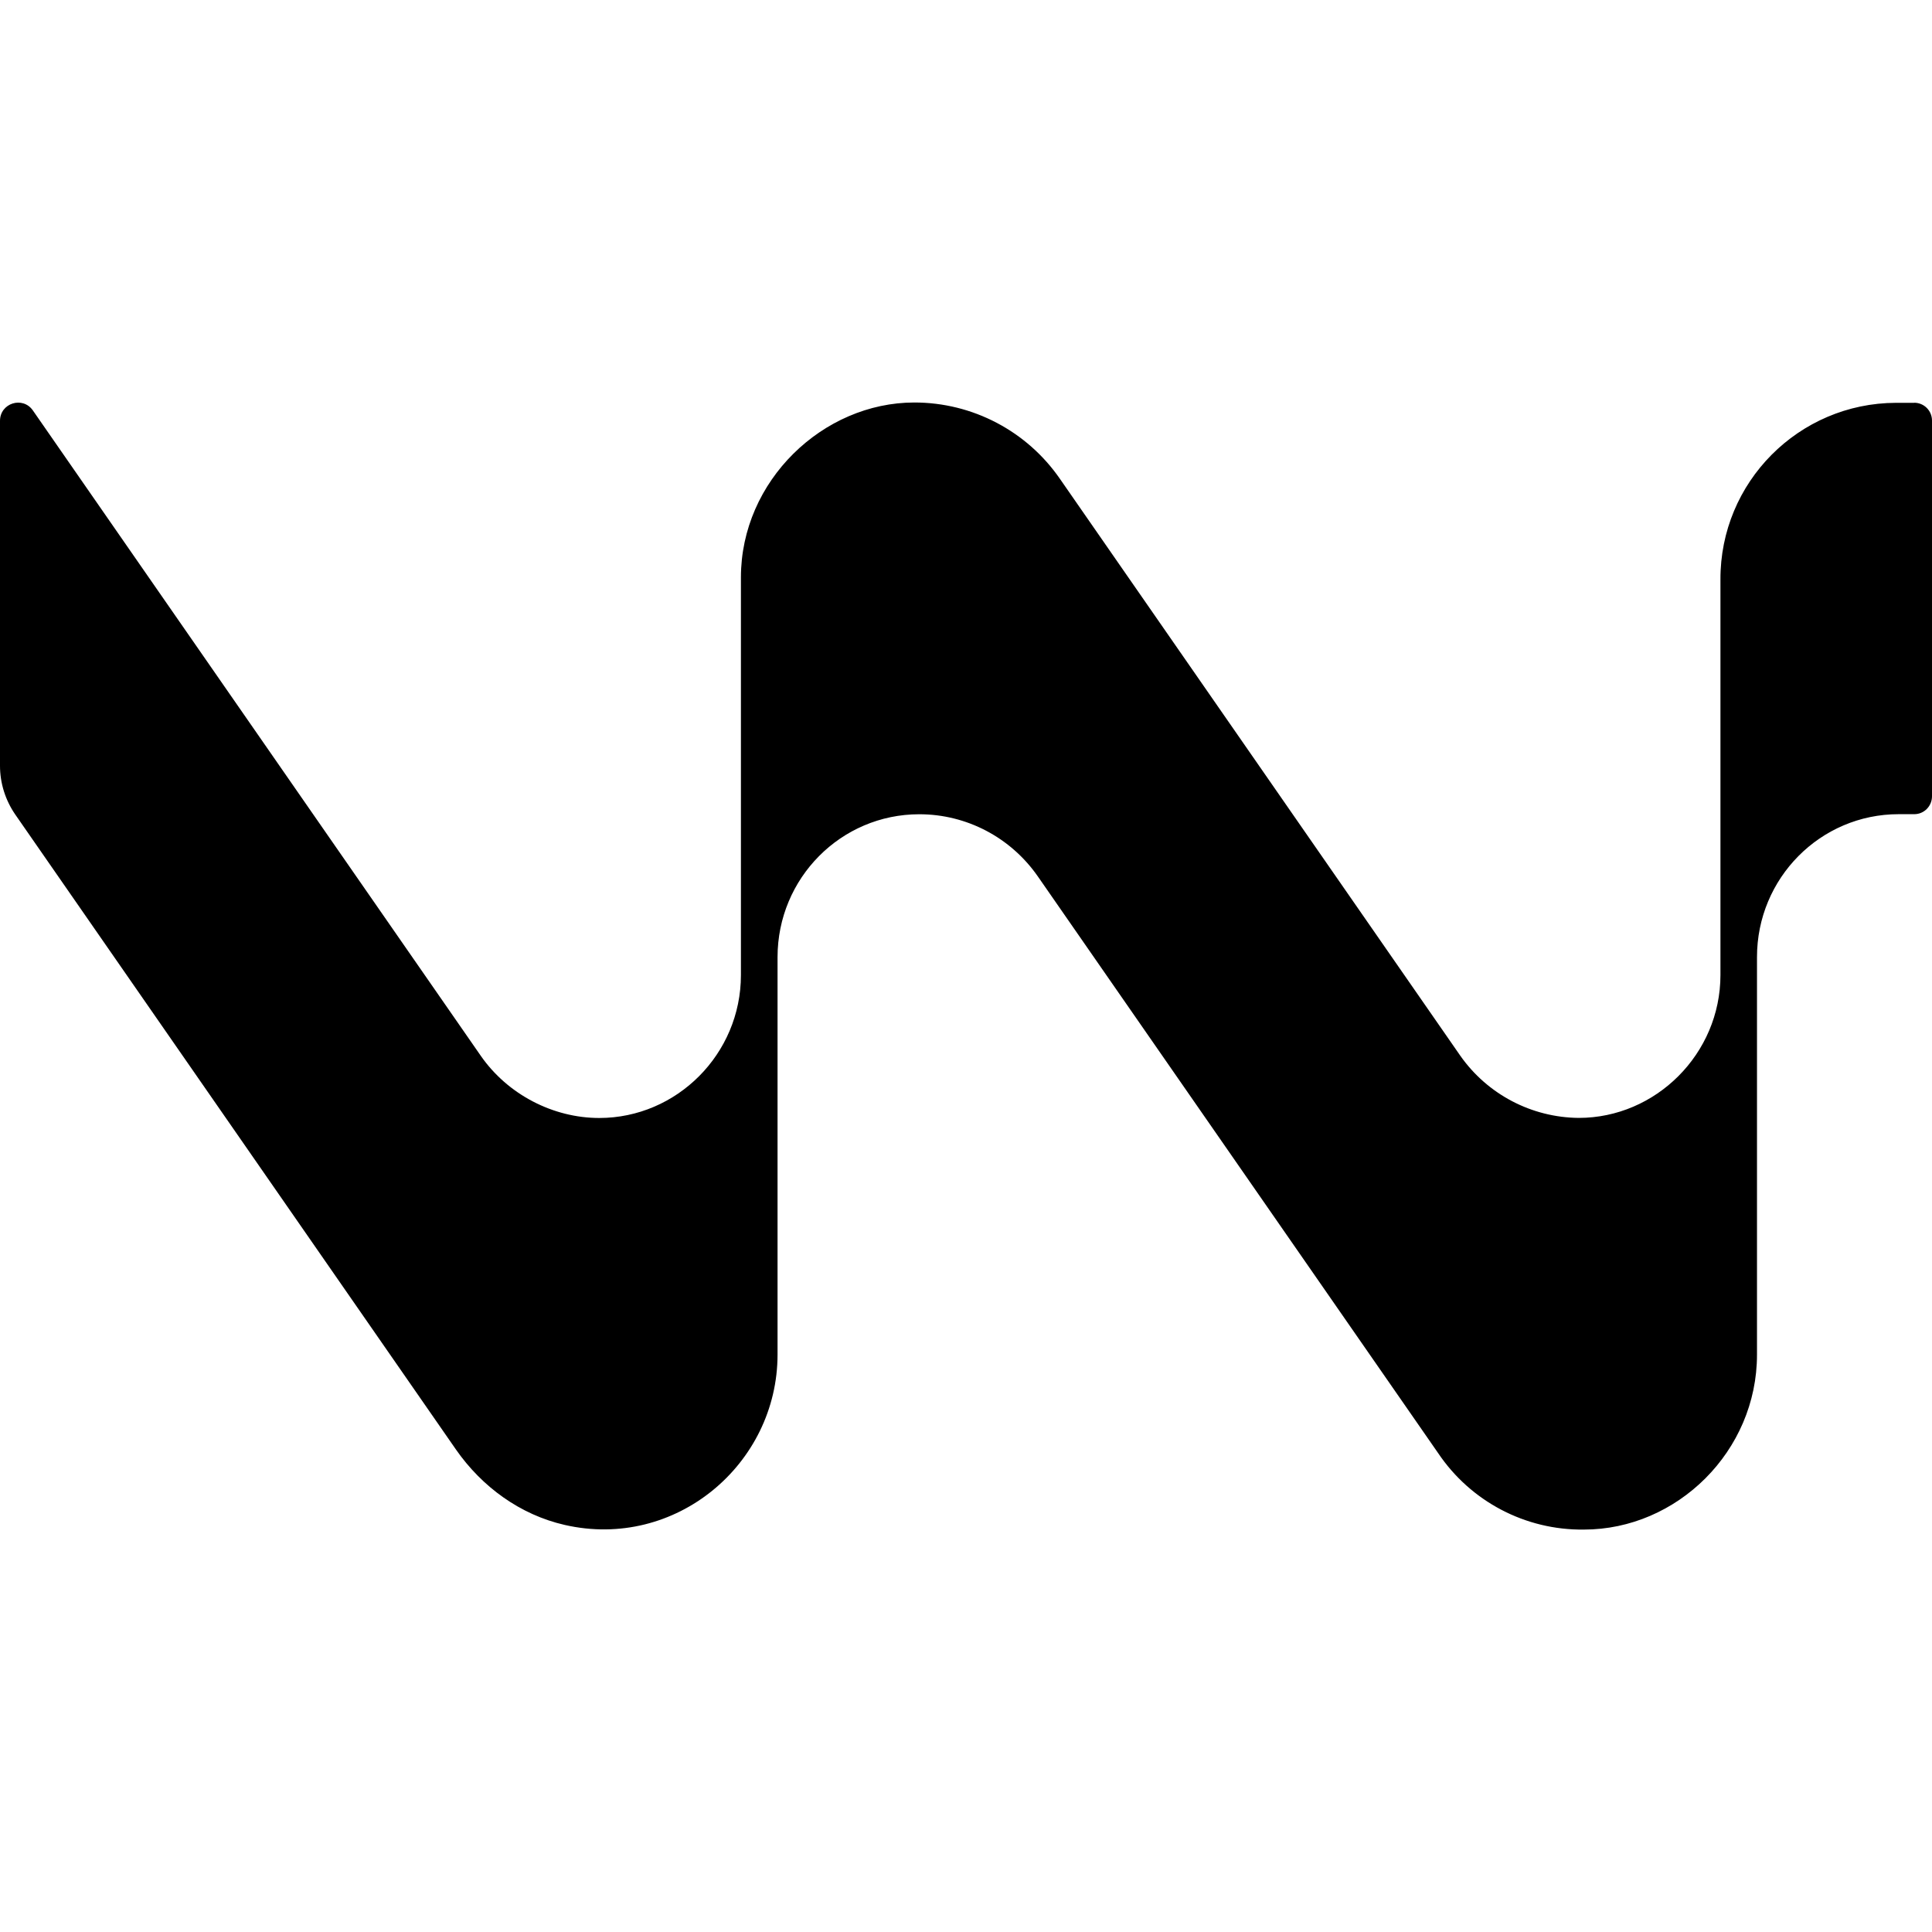
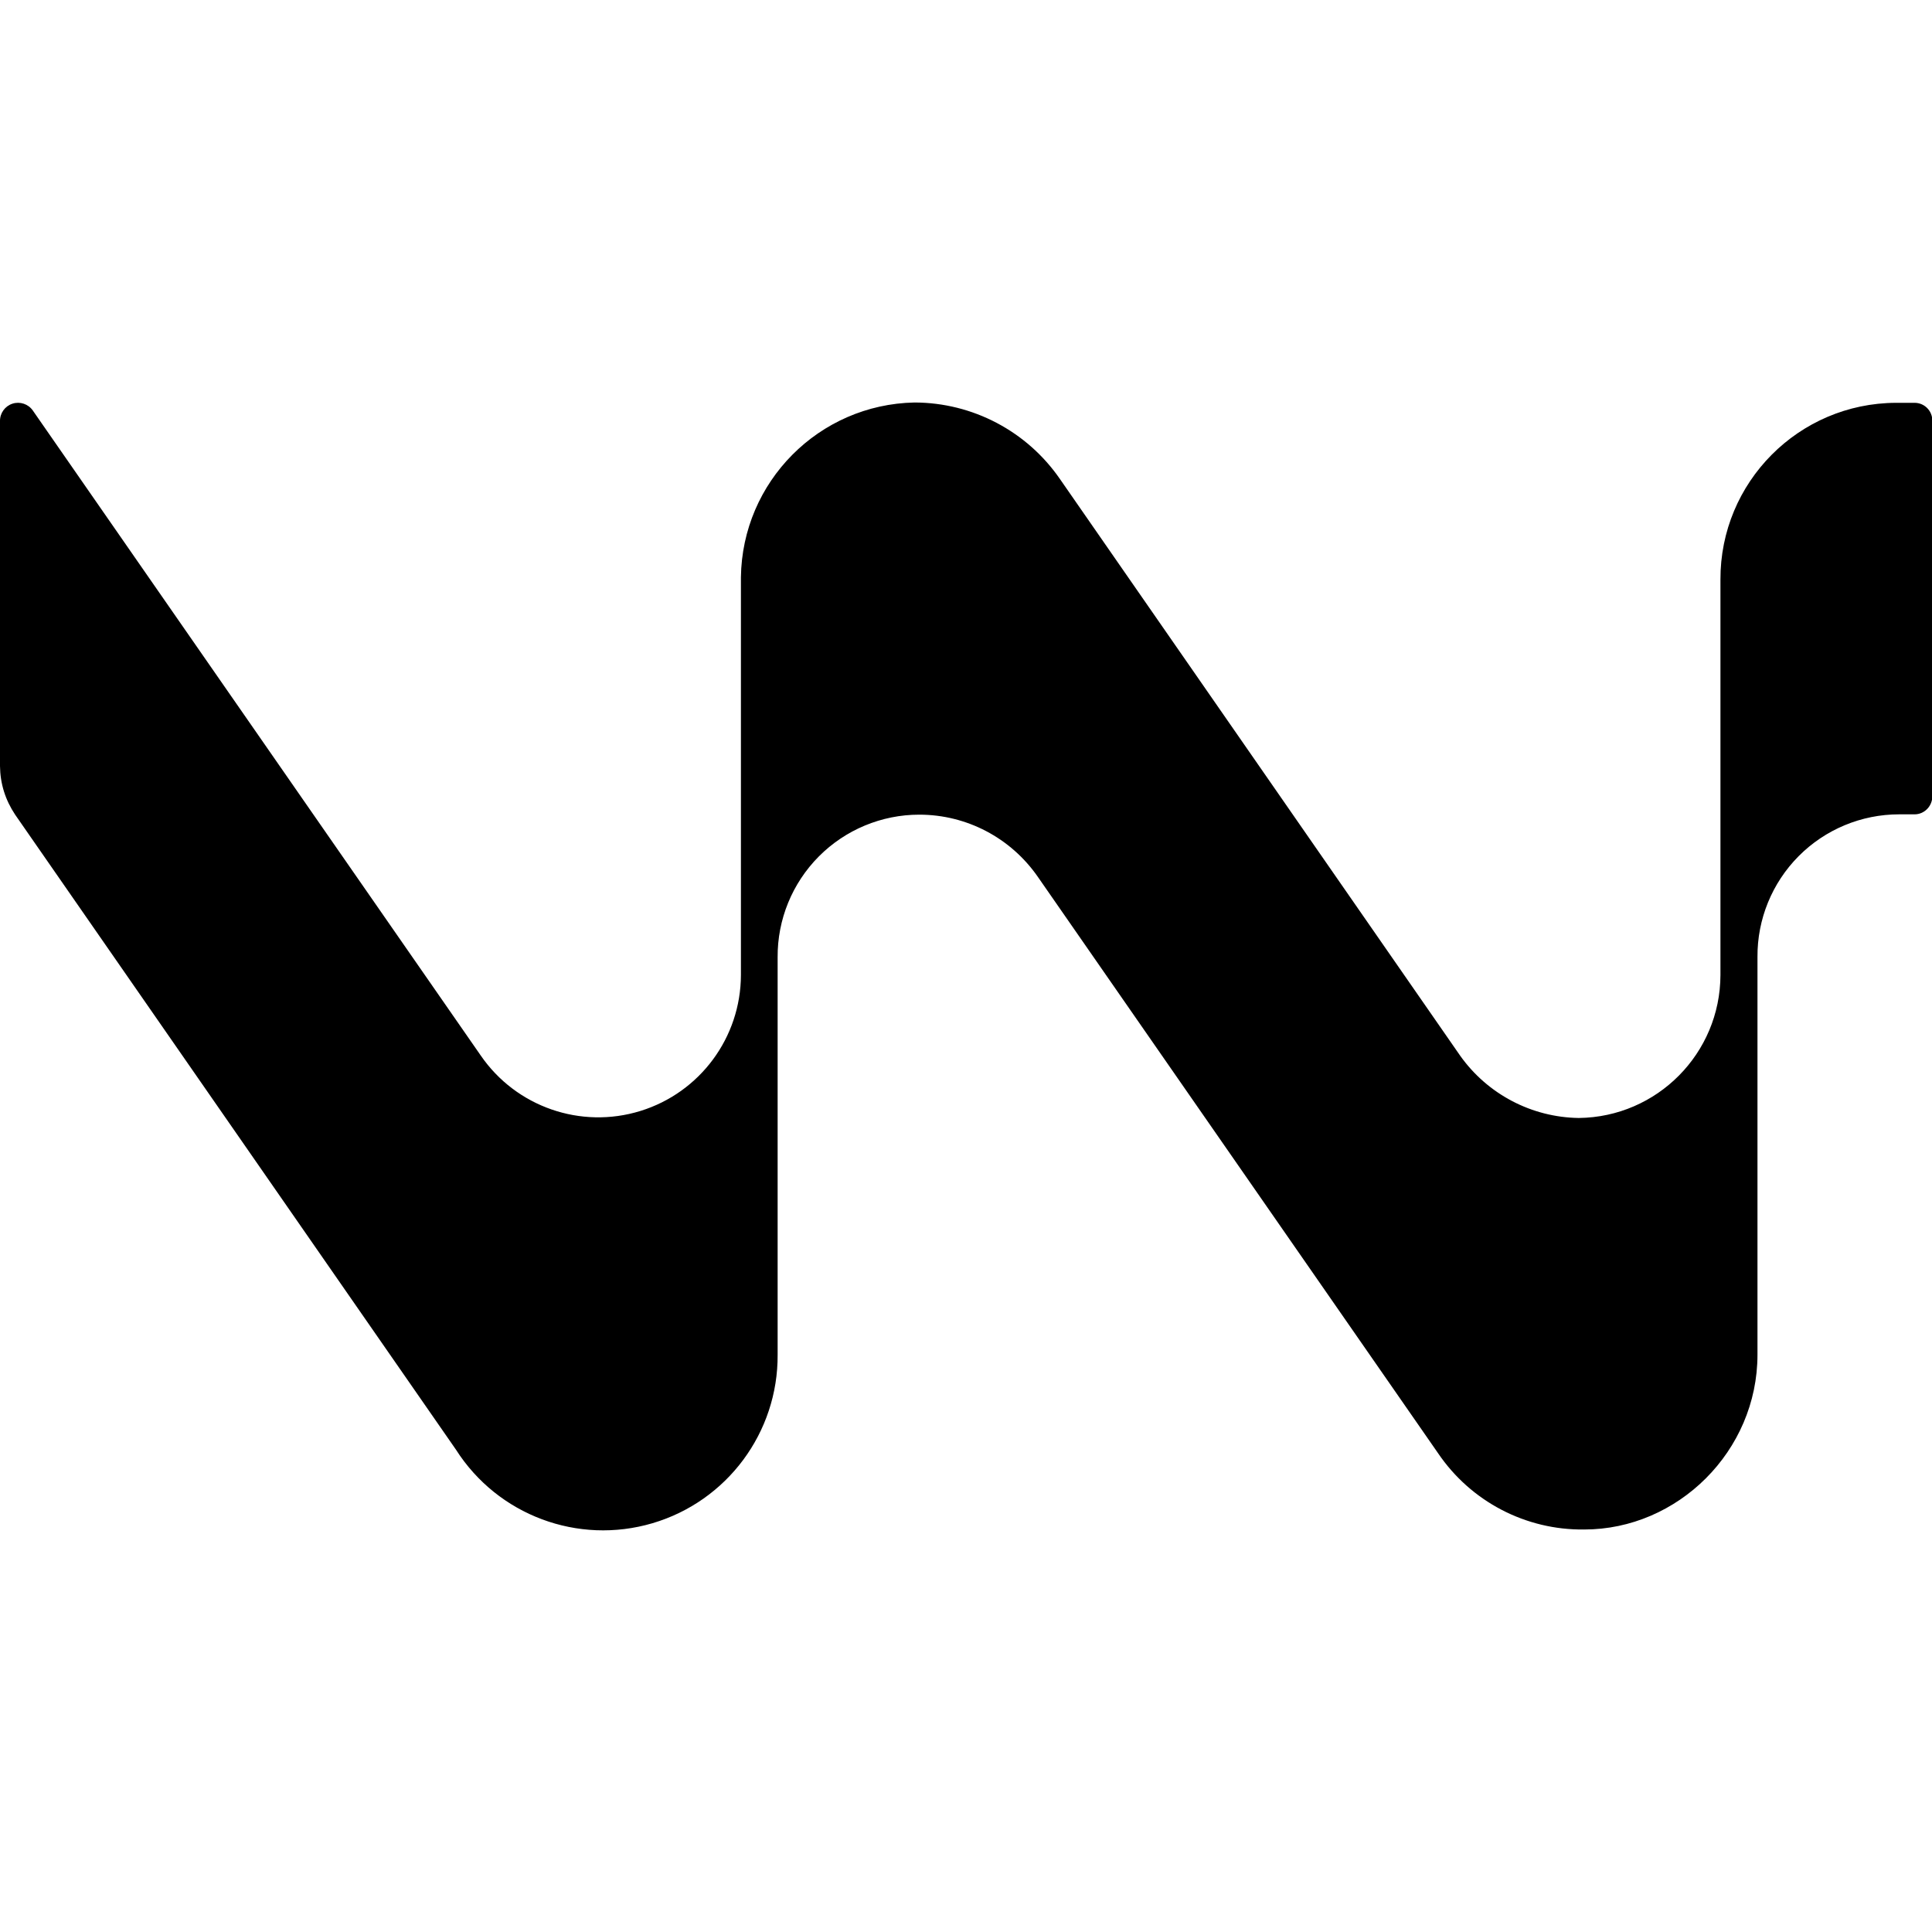
<svg xmlns="http://www.w3.org/2000/svg" fill="currentColor" color="#000" viewBox="0 0 600 600">
-   <g transform="translate(0 0) scale(25)">
-     <path clip-rule="evenodd" d="M23.78 5.004h-.228a2.187 2.187 0 00-2.18 2.196v4.912c0 .98-.804 1.775-1.76 1.775a1.818 1.818 0 01-1.472-.773L13.168 5.95a2.197 2.197 0 00-1.81-.95c-1.134 0-2.154.972-2.154 2.173v4.94c0 .98-.797 1.775-1.76 1.775-.57 0-1.136-.289-1.472-.773L.408 5.098C.282 4.918 0 5.007 0 5.228v4.284c0 .216.066.426.188.604l5.475 7.889c.324.466.8.812 1.351.938 1.377.316 2.645-.754 2.645-2.117V11.89c0-.98.787-1.775 1.76-1.775h.002c.586 0 1.135.288 1.472.773l4.972 7.163a2.15 2.15 0 001.81.95c1.158 0 2.151-.973 2.151-2.173v-4.939c0-.98.787-1.775 1.76-1.775h.194c.122 0 .22-.1.22-.222V5.225a.221.221 0 00-.22-.222z" />
-   </g>
+   <path d="M594.5 125.1h-5.7a54.7 54.7 0 0 0-54.5 54.9v122.8a44.5 44.5 0 0 1-44 44.4 46 46 0 0 1-36.8-19.3L329.2 148.8A55 55 0 0 0 284 125a55 55 0 0 0-53.9 54.3v123.5a44.3 44.3 0 0 1-80.8 25L10.2 127.5A5.6 5.6 0 0 0 0 130.8v107.1q.1 8.2 4.7 15.1l136.9 197.2a54.2 54.2 0 0 0 99.9-29.5V297.3a44 44 0 0 1 44-44.3c14.7 0 28.4 7.2 36.8 19.3l124.3 179A54 54 0 0 0 492 475c29 0 53.8-24.3 53.8-54.3V297.2a44 44 0 0 1 44-44.3h4.8c3 0 5.5-2.5 5.5-5.6V130.6a5.5 5.5 0 0 0-5.5-5.5z" clip-rule="evenodd" />
</svg>
